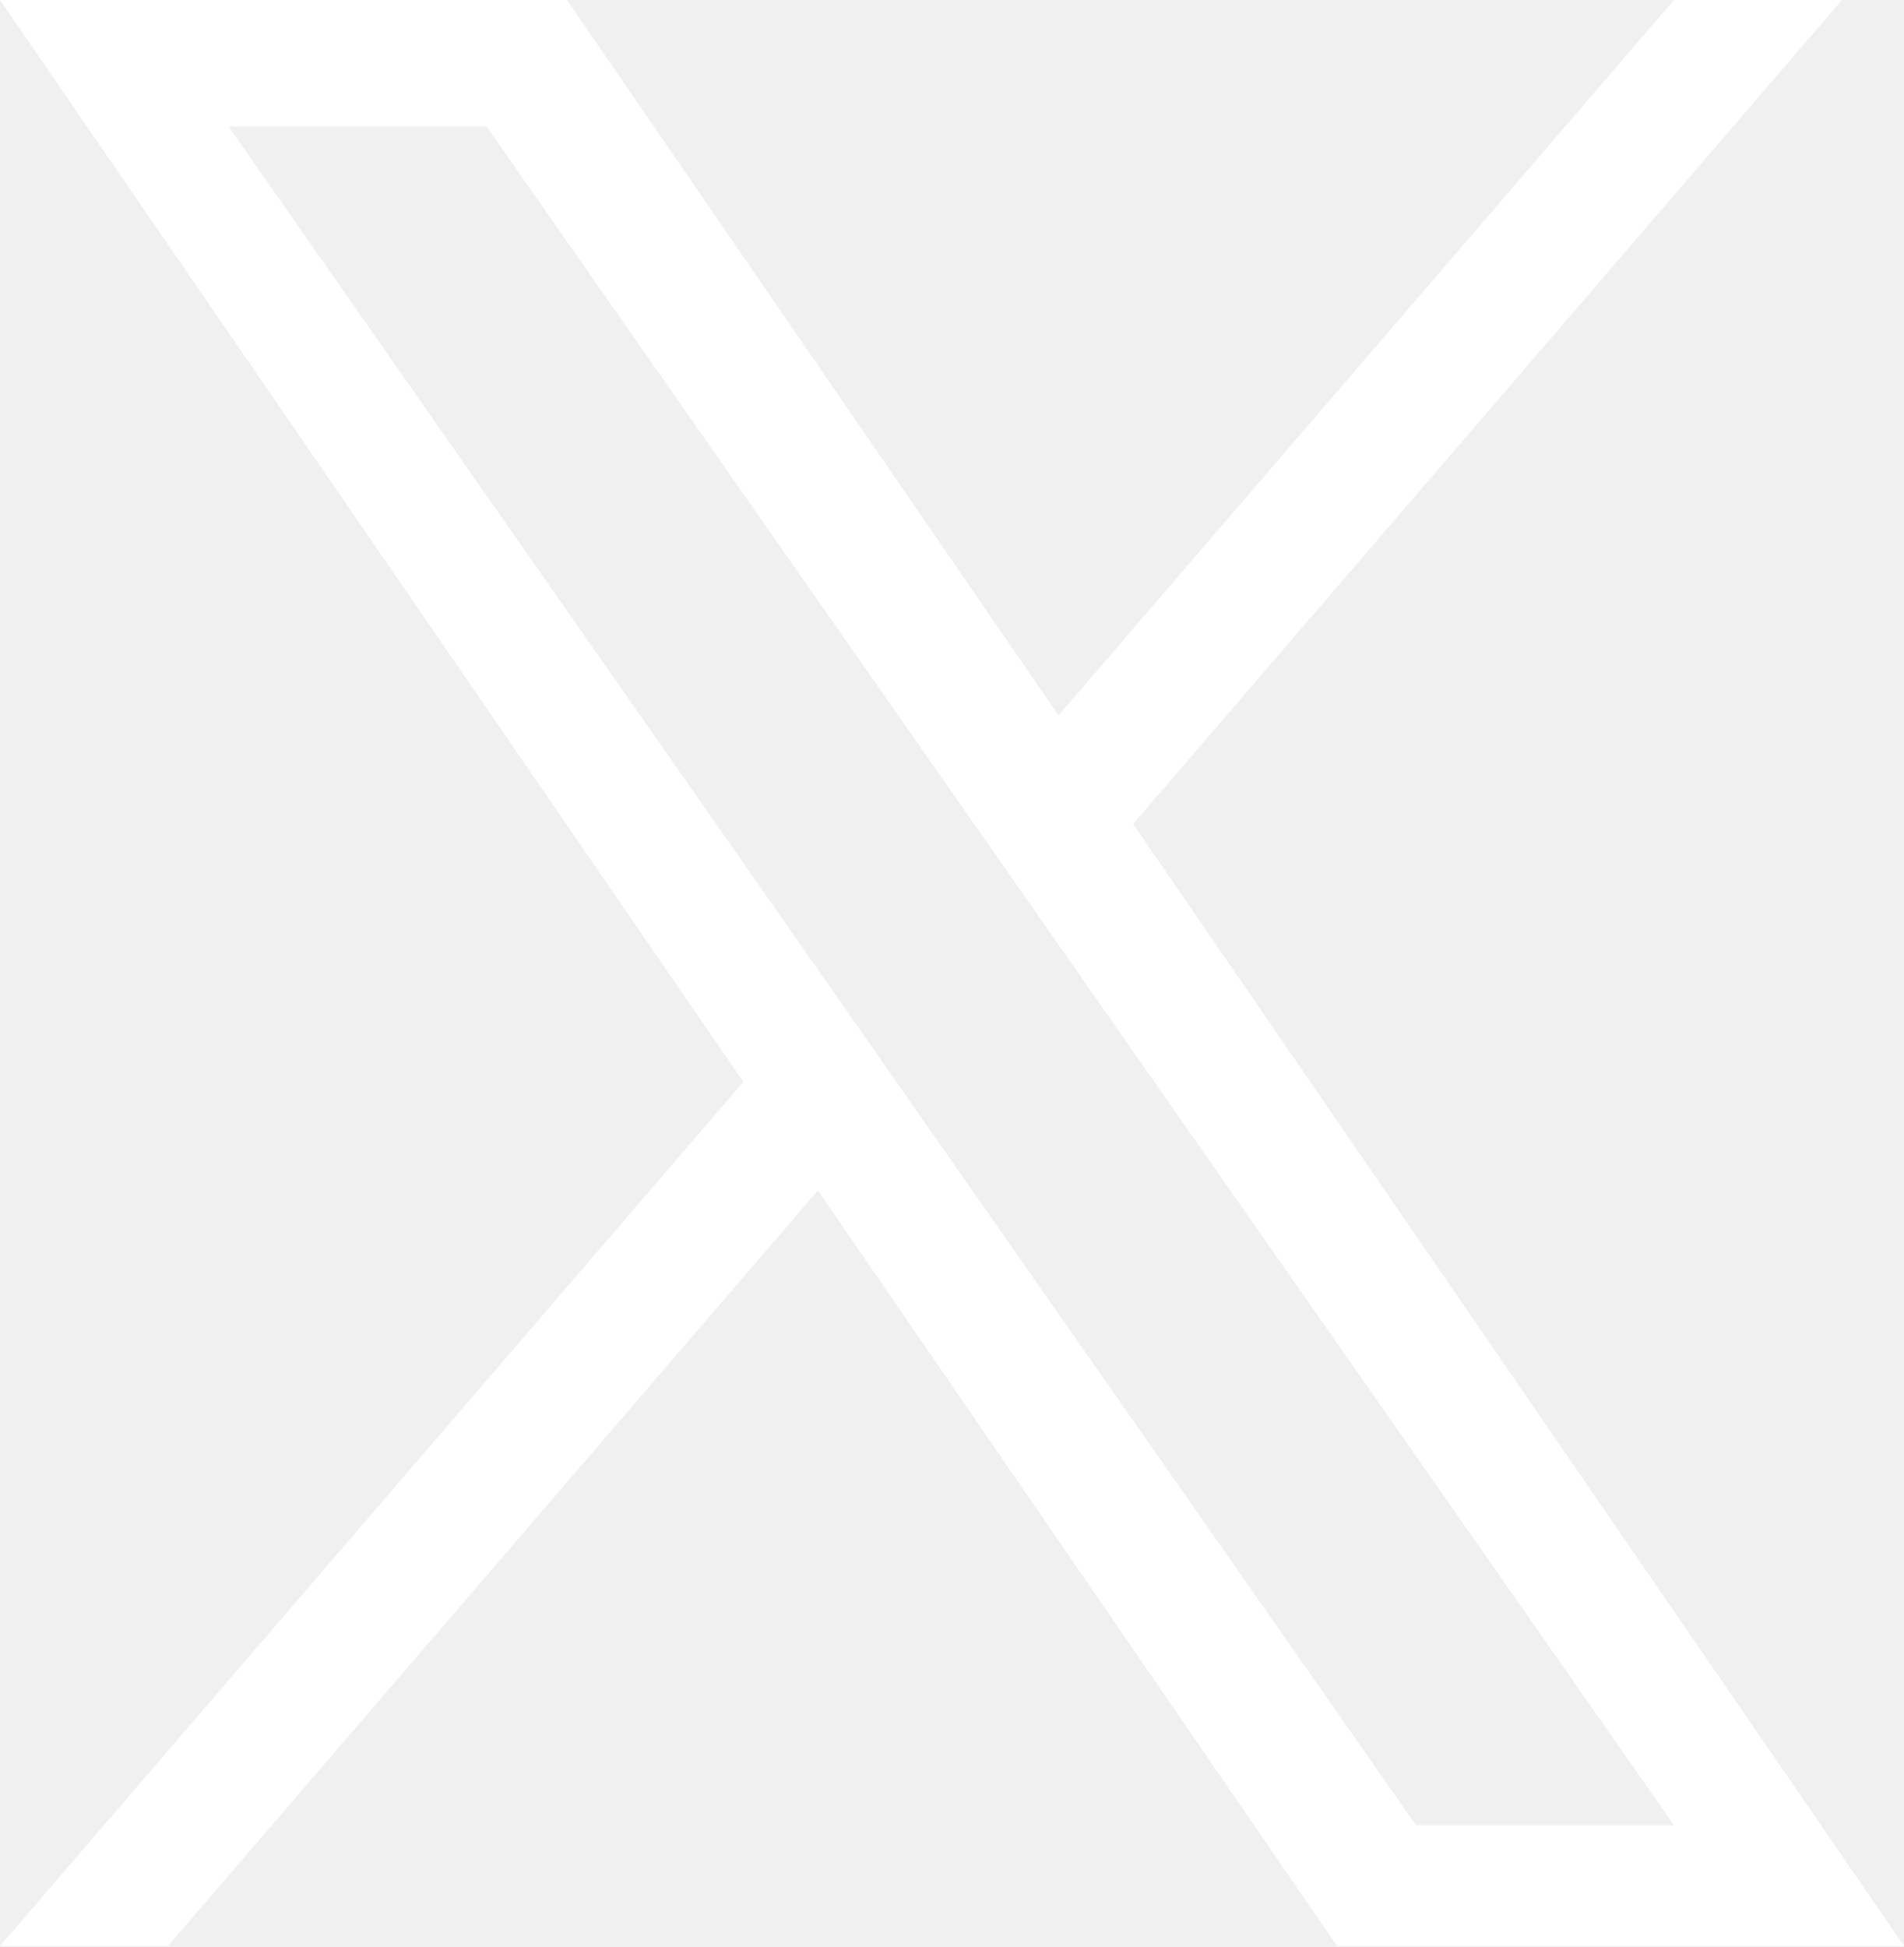
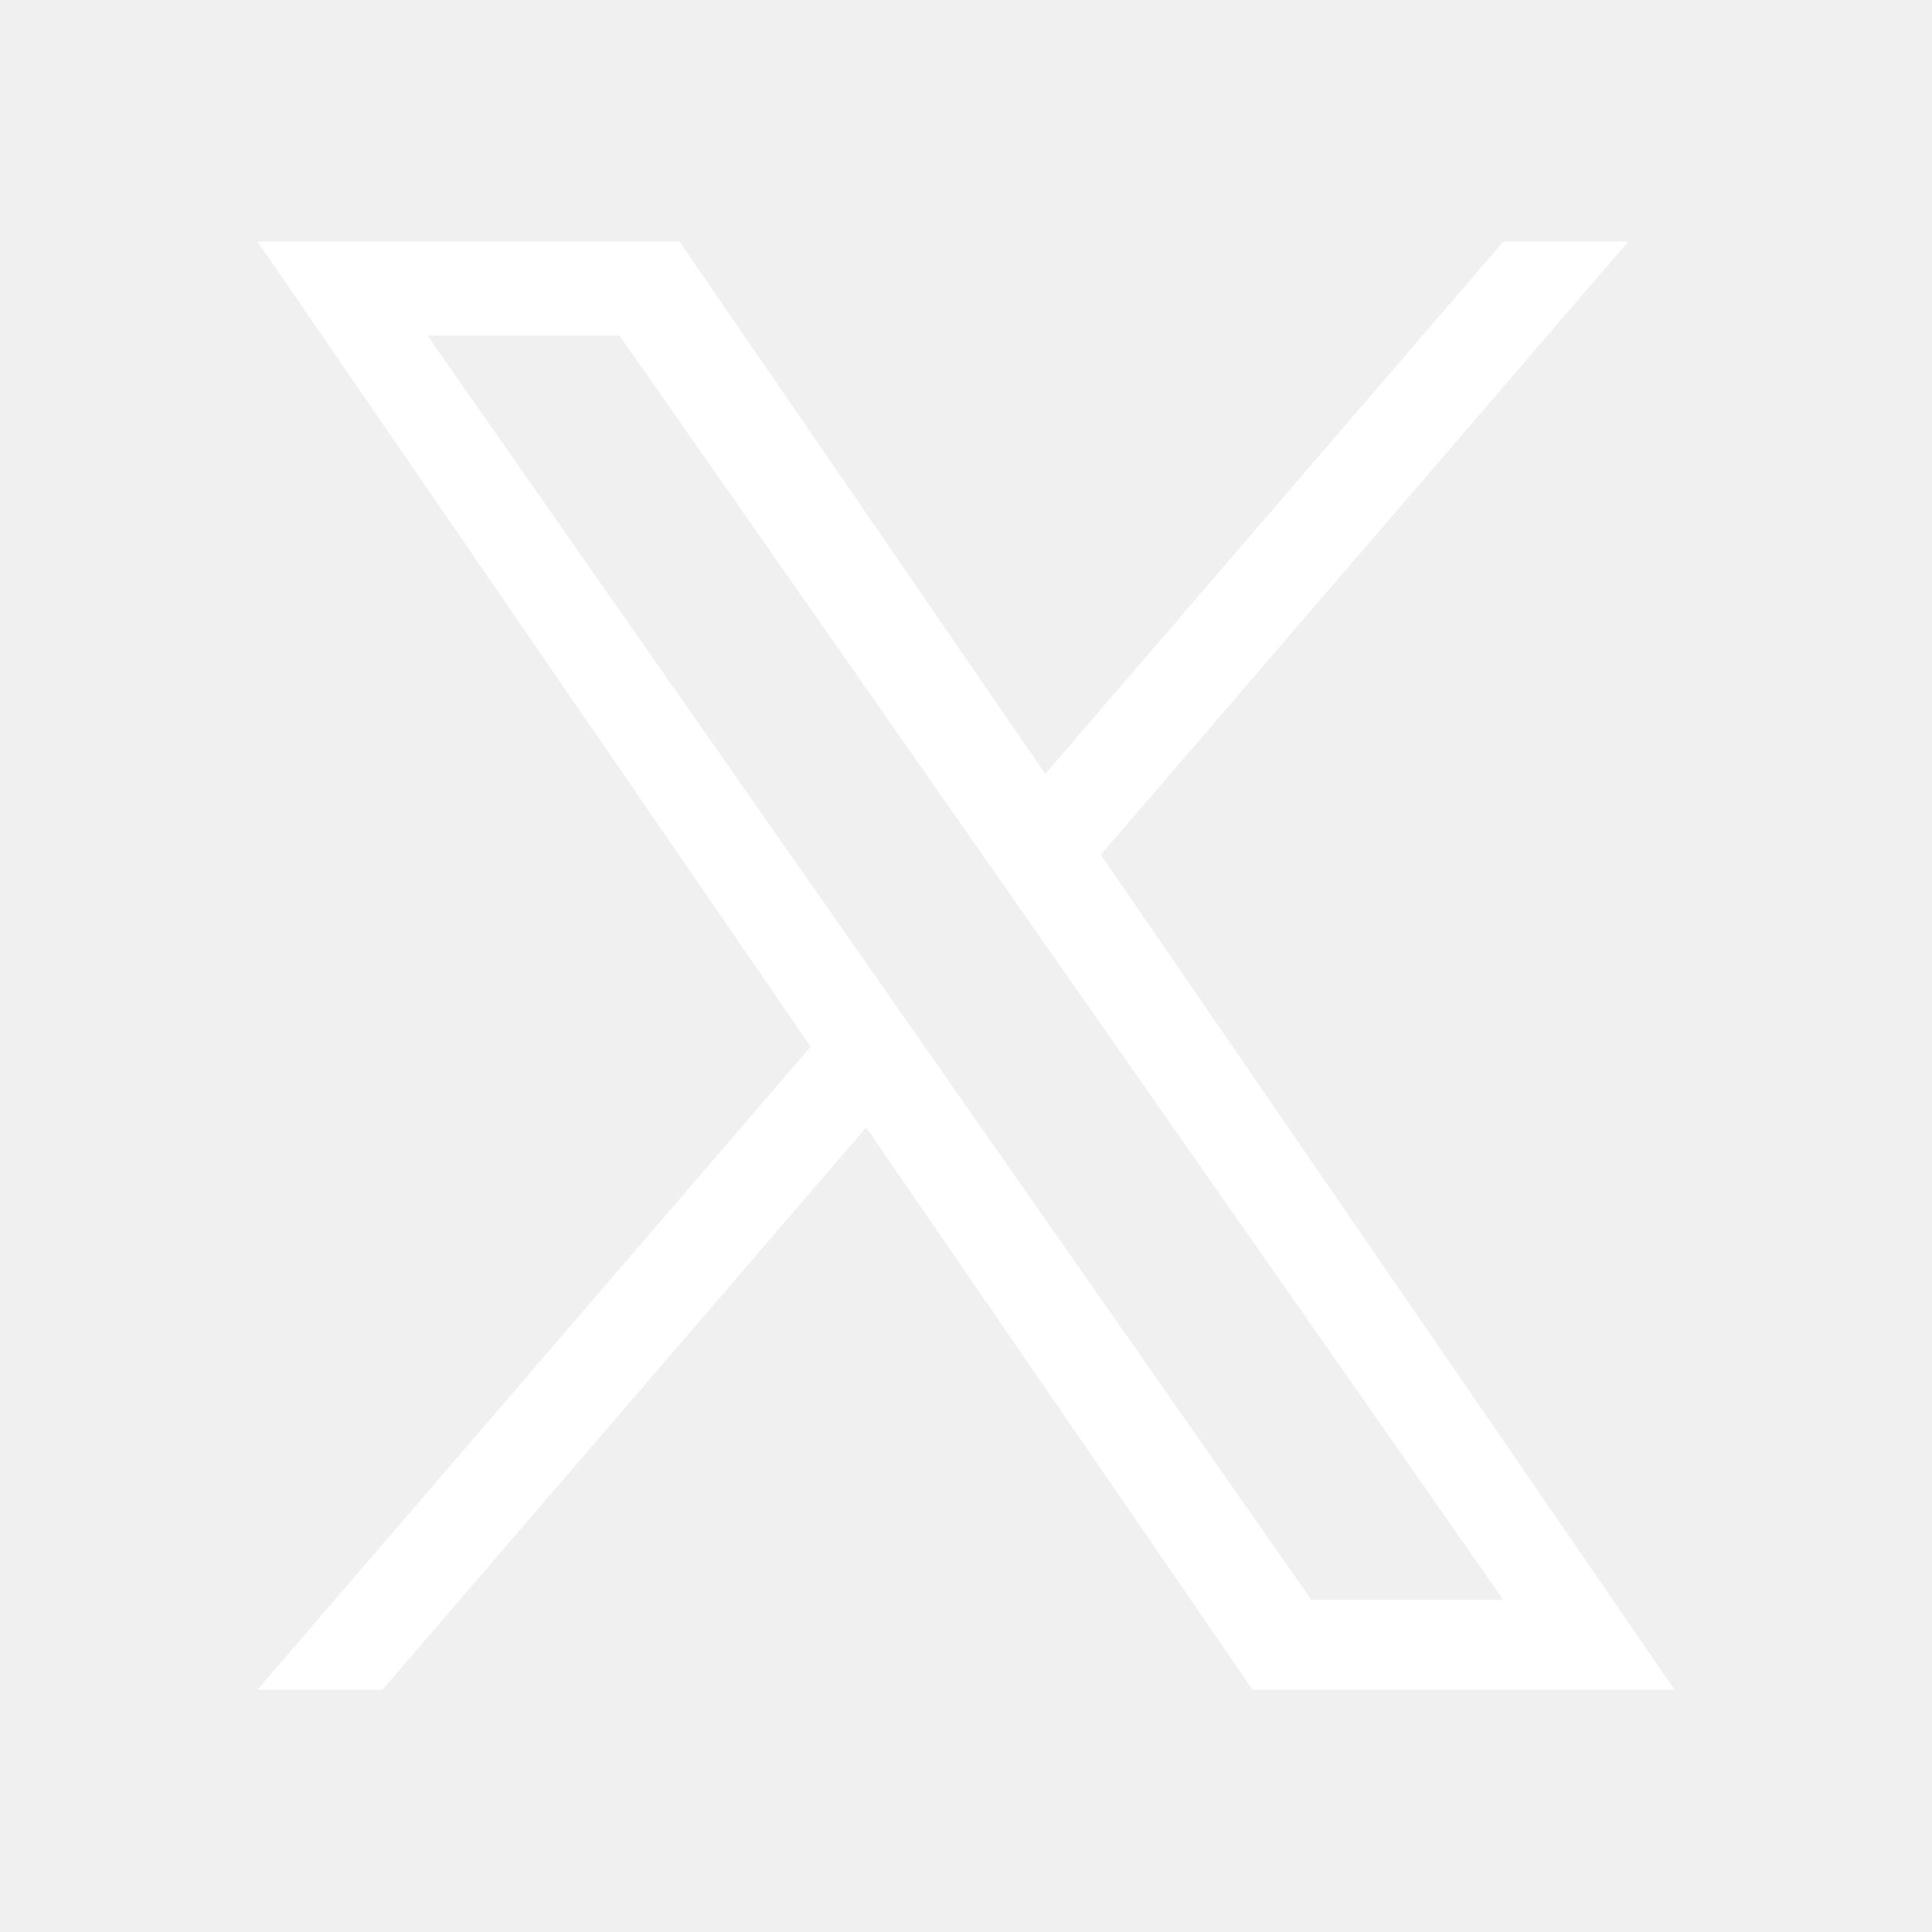
- <svg xmlns="http://www.w3.org/2000/svg" width="1200" height="1227" viewBox="0 0 1200 1227" fill="none">
+ <svg xmlns="http://www.w3.org/2000/svg" width="1636" height="1636" viewBox="-218 -204.5 1636 1636" fill="none">
  <path d="M714.163 519.284L1160.89 0H1055.03L667.137 450.887L357.328 0H0L468.492 681.821L0 1226.37H105.866L515.491 750.218L842.672 1226.37H1200L714.137 519.284H714.163ZM569.165 687.828L521.697 619.934L144.011 79.694H306.615L611.412 515.685L658.88 583.579L1055.08 1150.3H892.476L569.165 687.854V687.828Z" fill="white" />
</svg>
